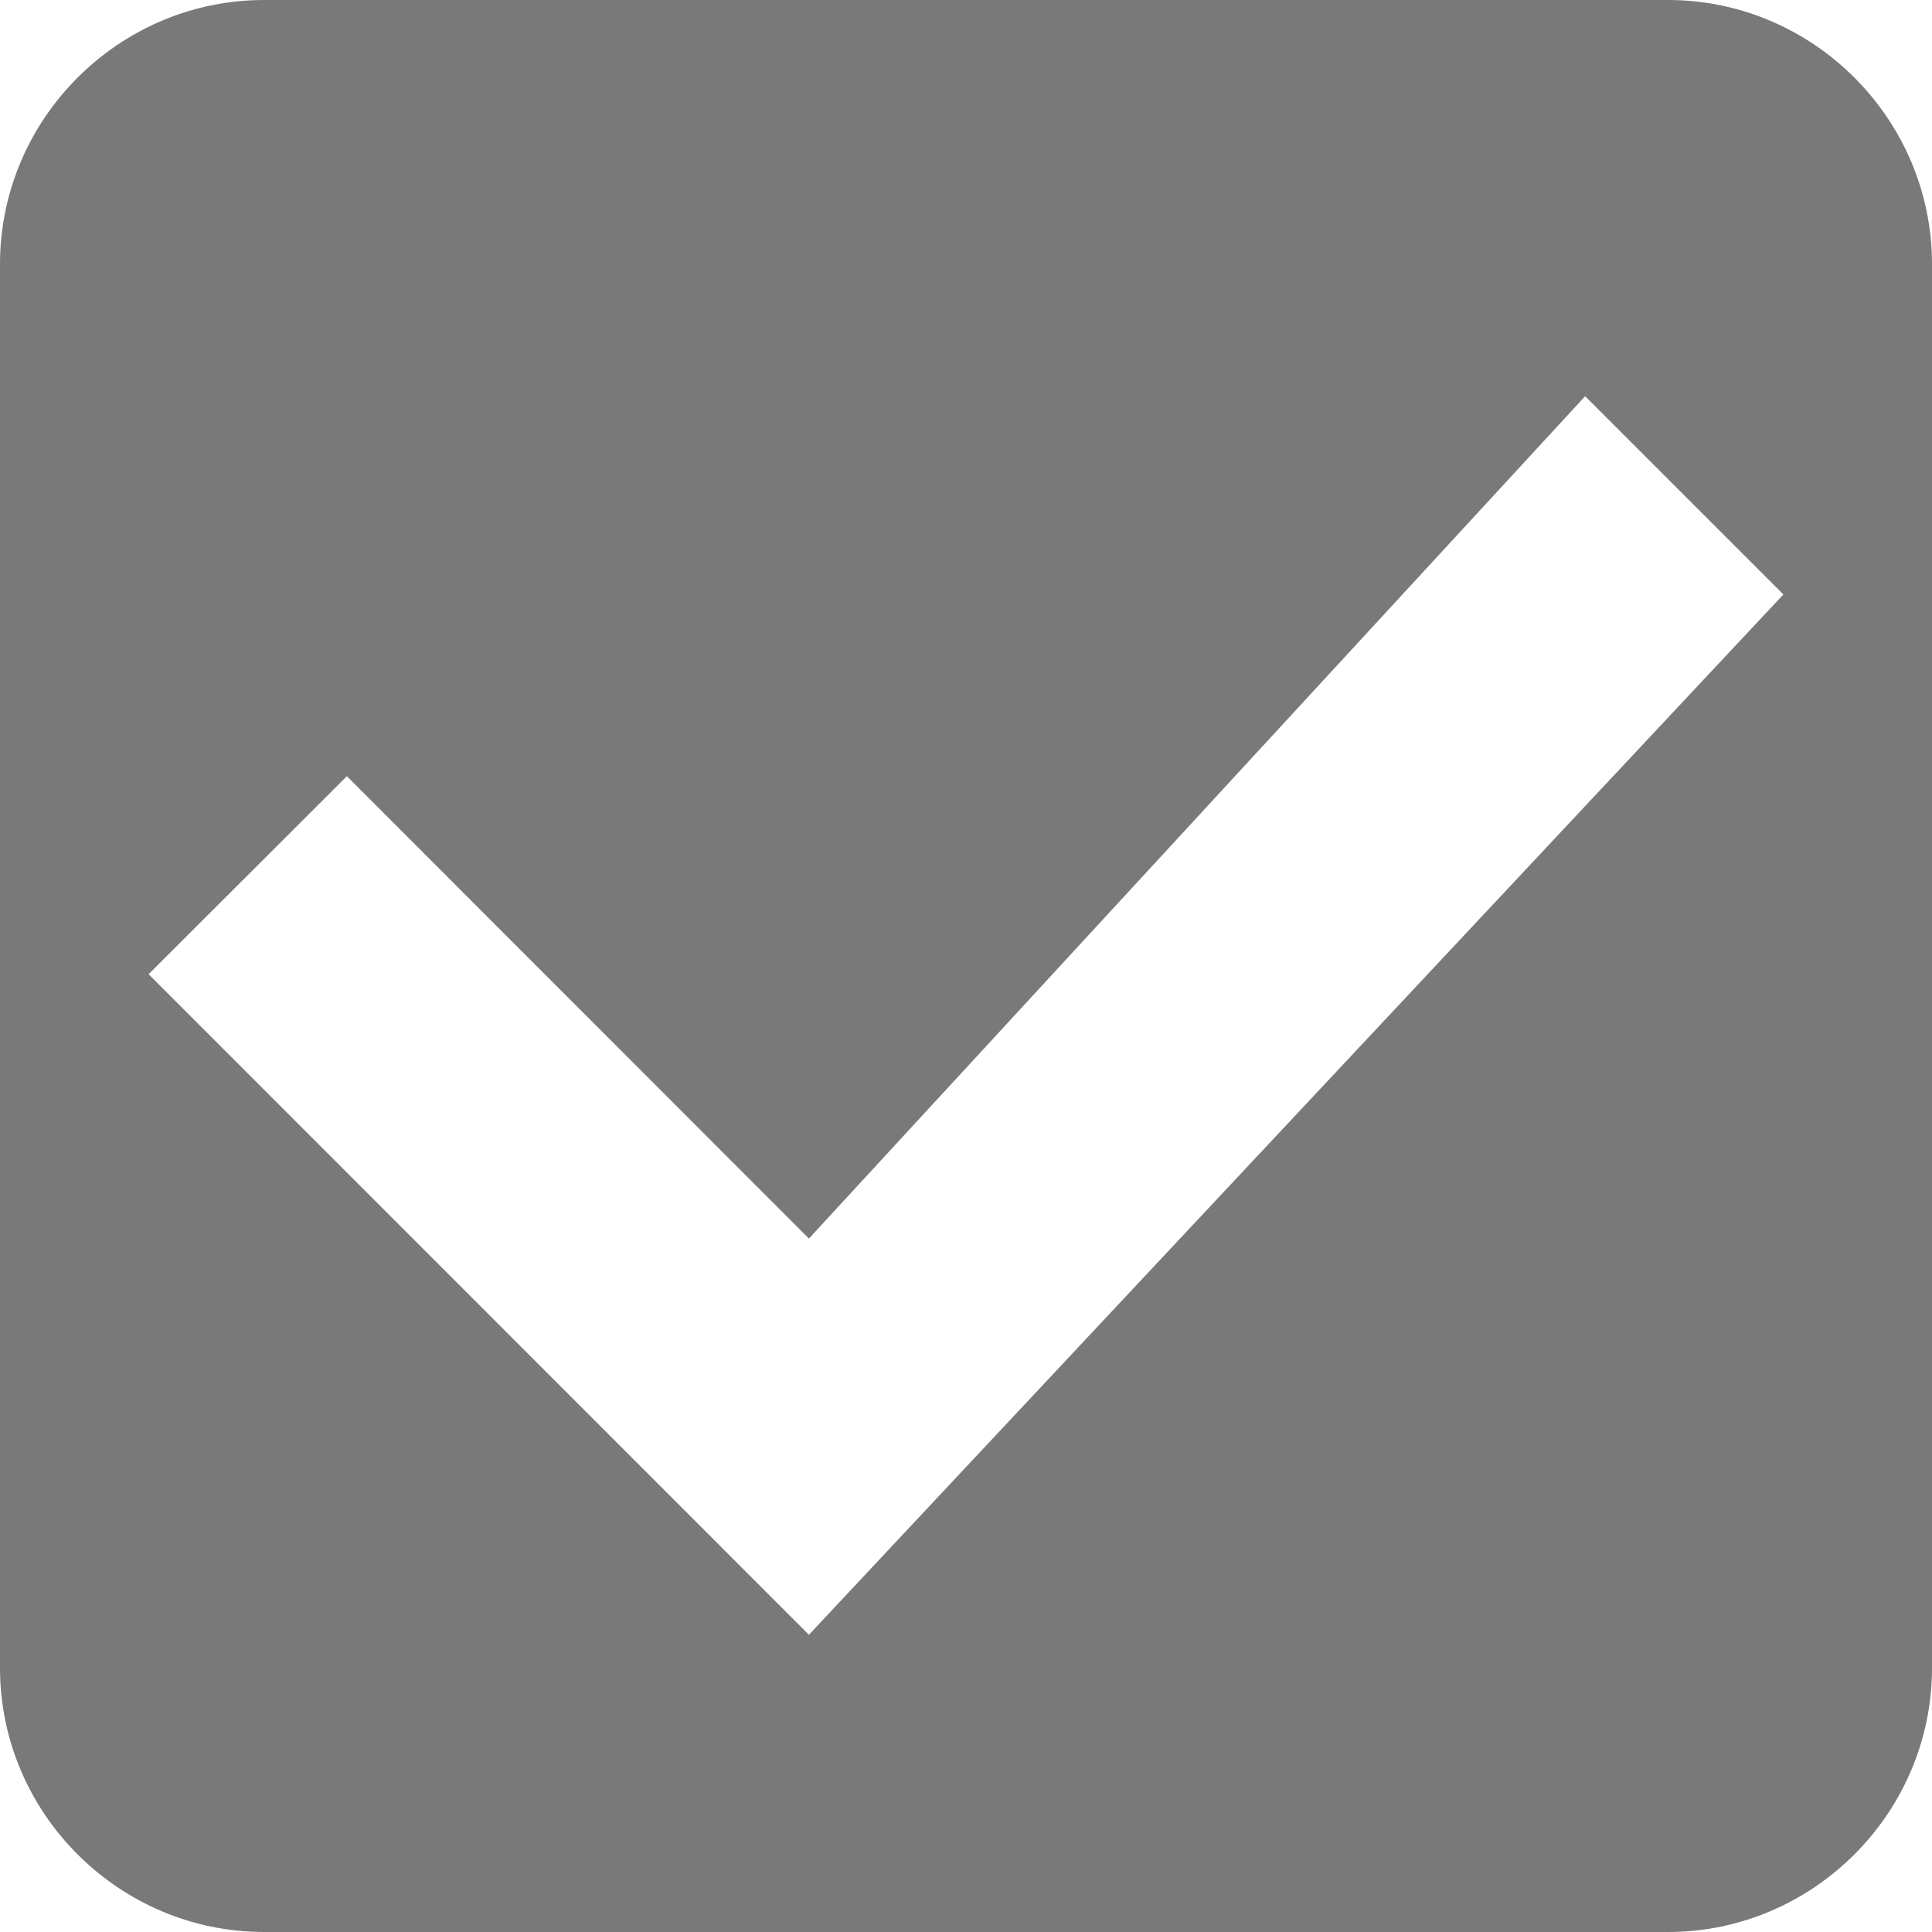
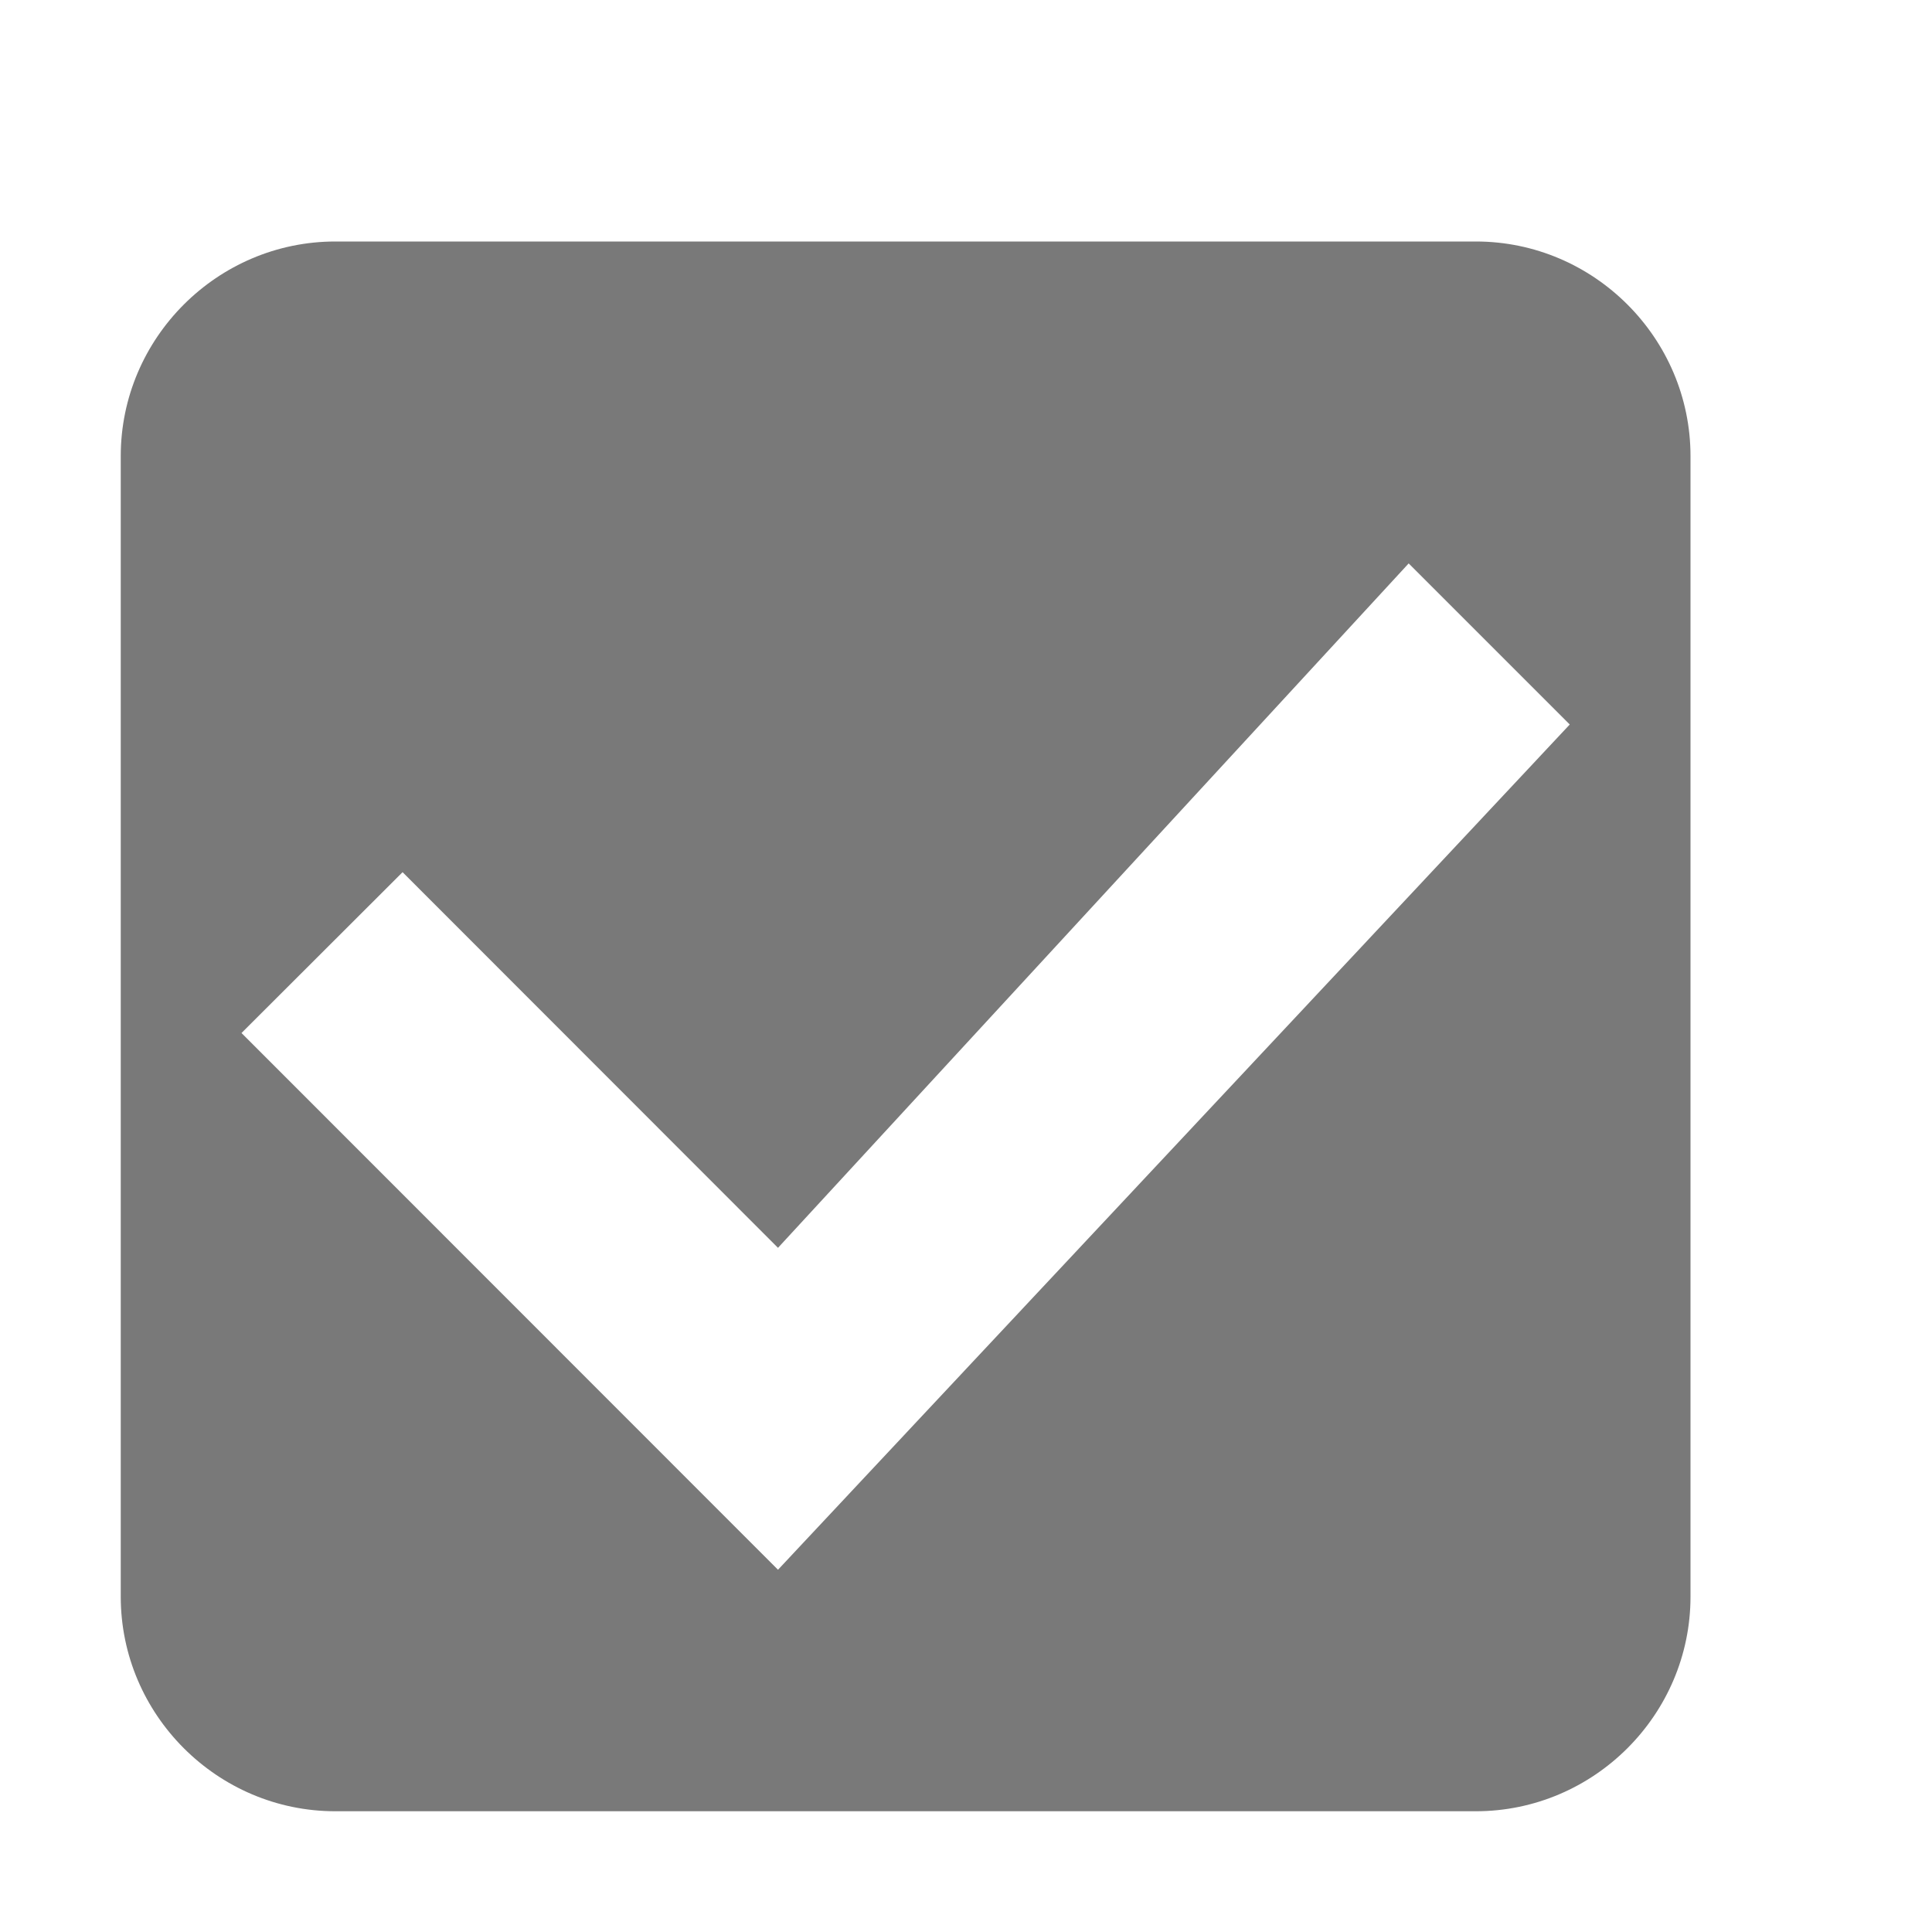
- <svg xmlns="http://www.w3.org/2000/svg" style="fill:#000000" id="svg4" version="1.1" width="13" viewBox="0 0 13 13" height="13">
+ <svg xmlns="http://www.w3.org/2000/svg" style="fill:#000000" id="svg4" version="1.1" width="16" viewBox="0 0 16 16" height="16">
  <defs id="defs8" />
-   <path id="path2" d="M 1.777 0 C 0.8 0 1.4802974e-16 0.8 0 1.777 L 0 11.223 C 0 12.2 0.8 13 1.777 13 L 11.223 13 C 12.2 13 13 12.2 13 11.223 L 13 1.777 C 13 0.8 12.2 1.4802974e-16 11.223 0 L 1.777 0 z M 10.666 2.666 L 12 4 L 5.443 11 L 1 6.555 L 2.334 5.223 L 5.443 8.334 L 10.666 2.666 z " style="fill:#797979;fill-opacity:1;stroke-width:0.889" />
+   <path id="path2" d="M 2.777,2 C 1.8,2 1,2.8 1,3.777 L 1,13.223 C 1,14.2 1.8,15 2.777,15 l 9.445,0 C 13.2,15 14,14.2 14,13.223 L 14,3.777 C 14,2.8 13.2,2 12.223,2 L 2.777,2 Z M 11.666,4.666 13,6 6.443,13 2,8.555 3.334,7.223 6.443,10.334 11.666,4.666 Z" style="fill:#797979;fill-opacity:1;stroke-width:0.889" />
</svg>
